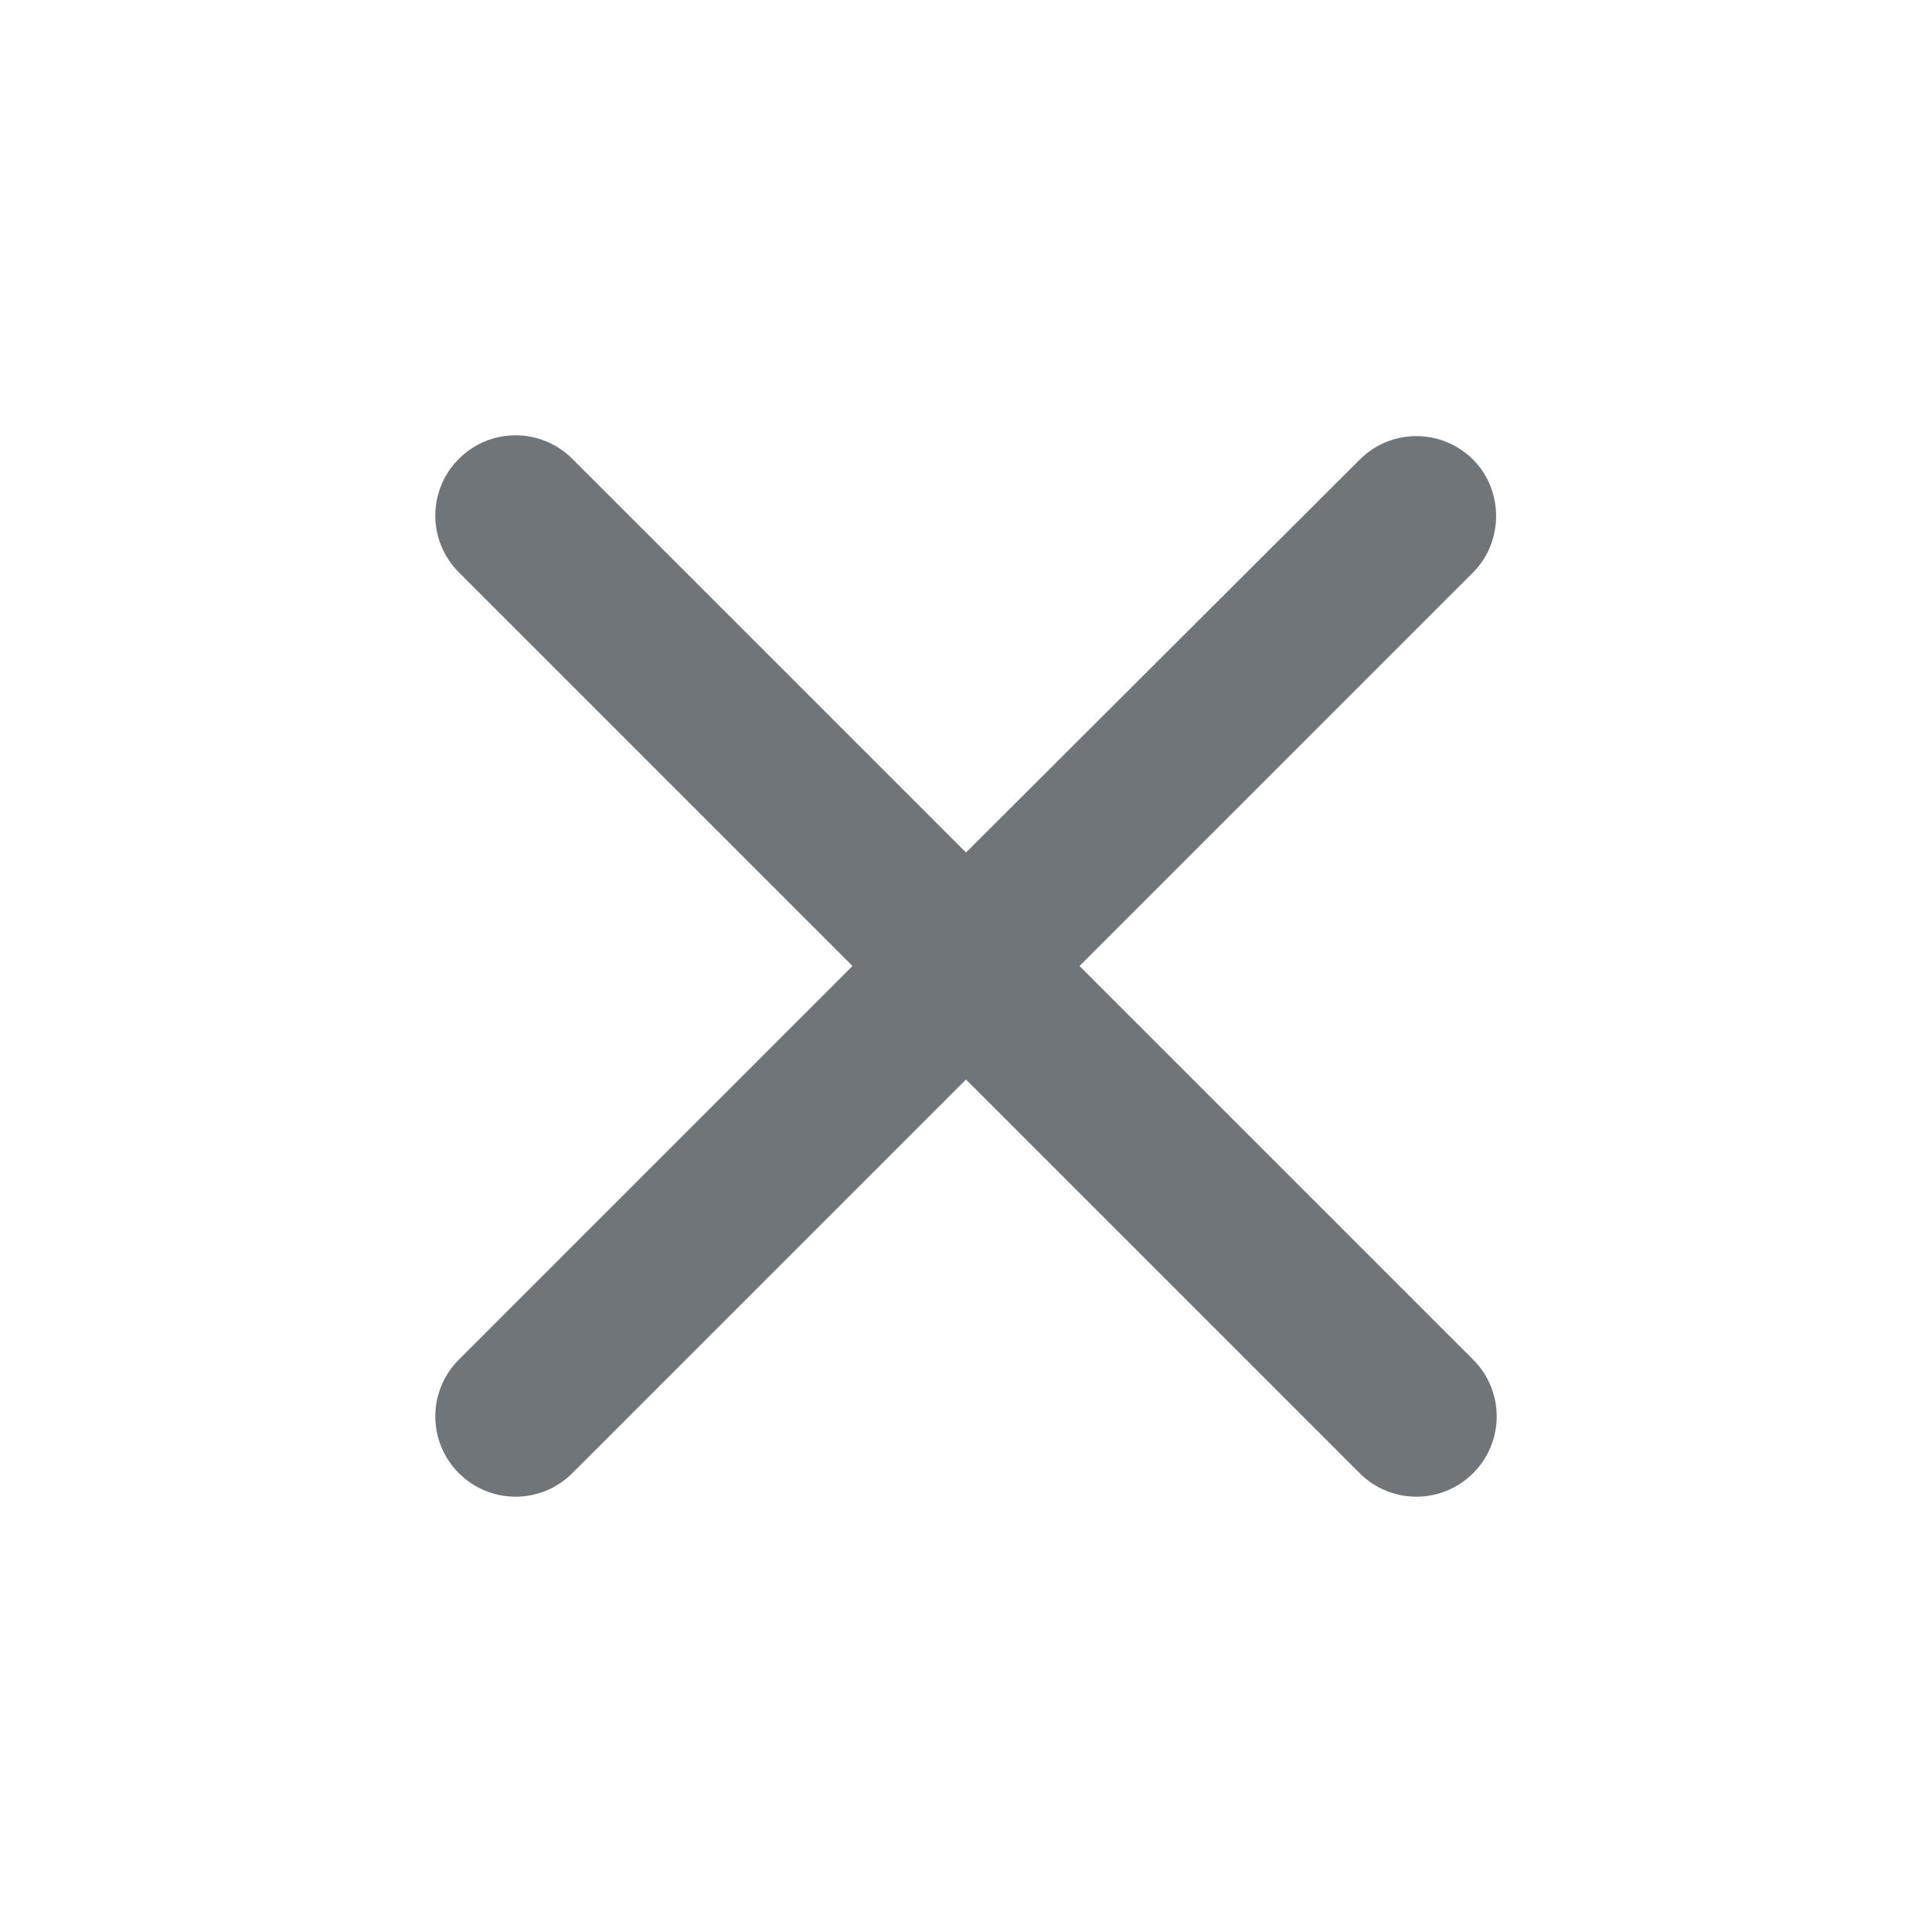
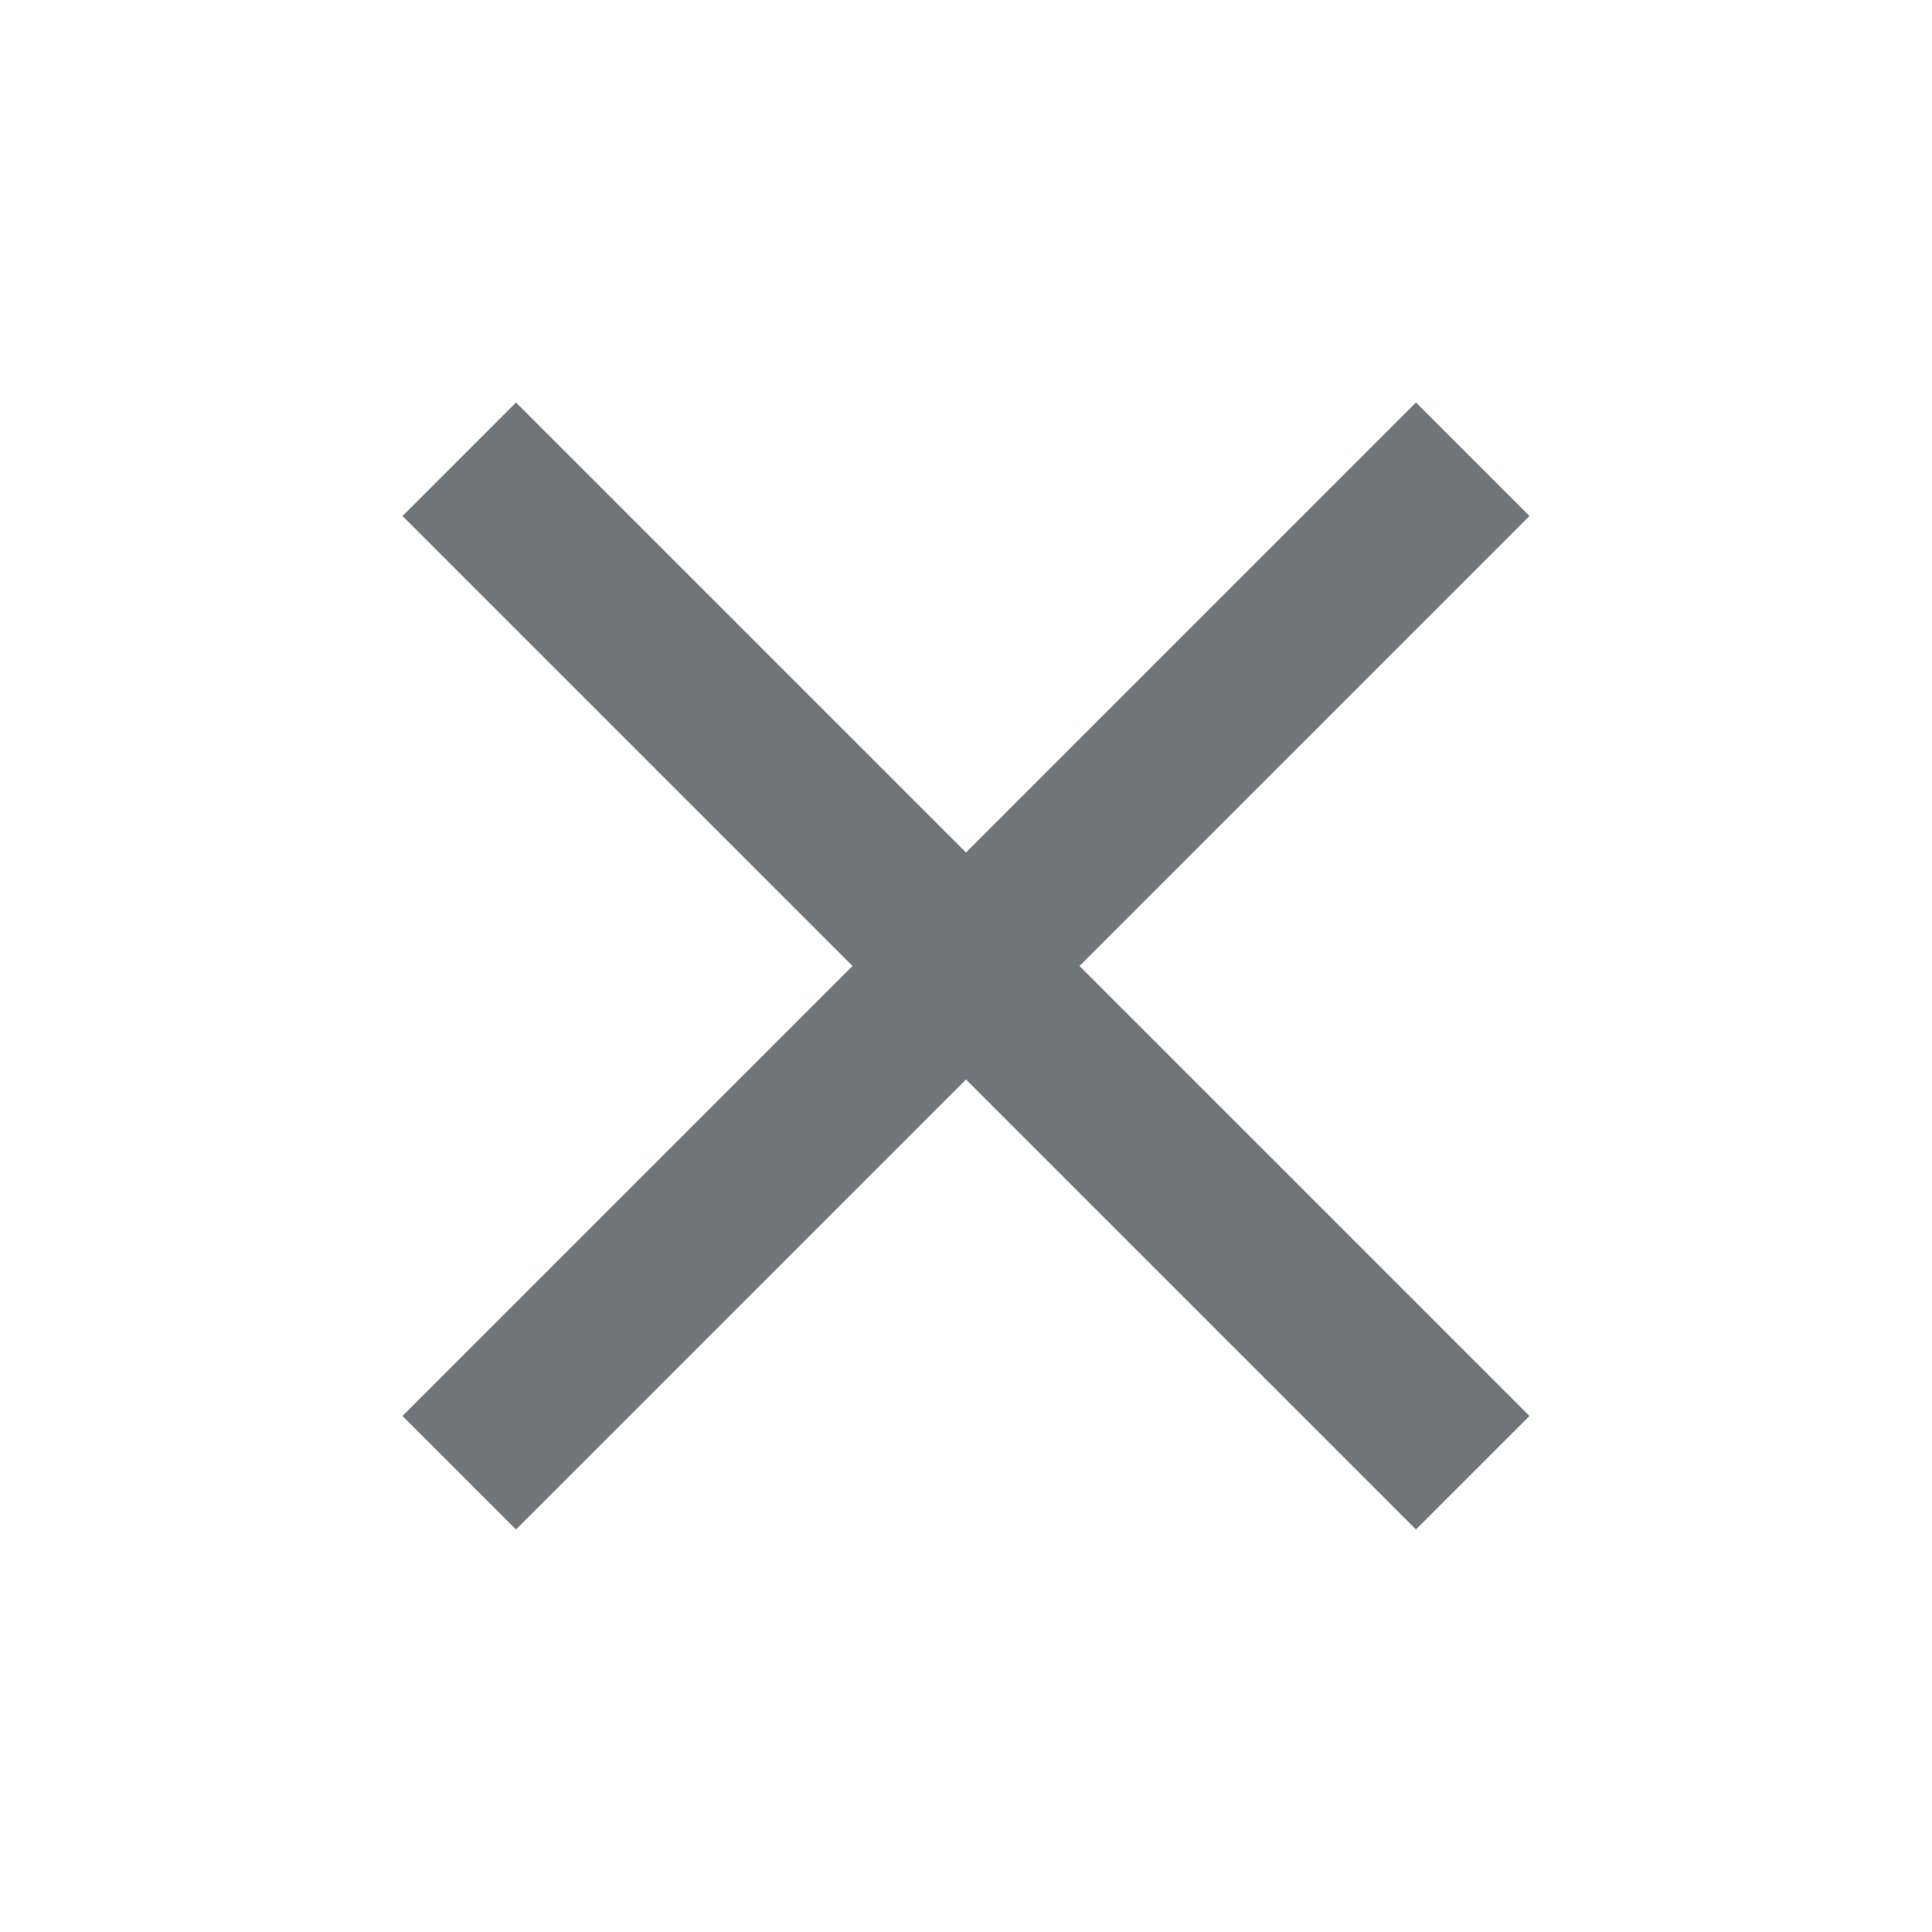
- <svg xmlns="http://www.w3.org/2000/svg" height="24px" viewBox="0 0 24 24" width="24px" fill="#70757a">
-   <path d="M0 0h24v24H0V0z" fill="none" />
-   <path d="M18.3 5.71c-.39-.39-1.02-.39-1.41 0L12 10.59 7.11 5.7c-.39-.39-1.02-.39-1.41 0-.39.39-.39 1.02 0 1.41L10.59 12 5.7 16.89c-.39.39-.39 1.02 0 1.41.39.39 1.02.39 1.41 0L12 13.41l4.89 4.89c.39.39 1.02.39 1.41 0 .39-.39.39-1.02 0-1.41L13.41 12l4.89-4.89c.38-.38.38-1.02 0-1.4z" />
+ <svg xmlns="http://www.w3.org/2000/svg" focusable="false" height="24px" width="24px" viewBox="0 0 24 24" fill="#70757a">
+   <path d="M19 6.41L17.59 5 12 10.59 6.41 5 5 6.41 10.59 12 5 17.59 6.41 19 12 13.41 17.59 19 19 17.59 13.41 12z" />
</svg>
